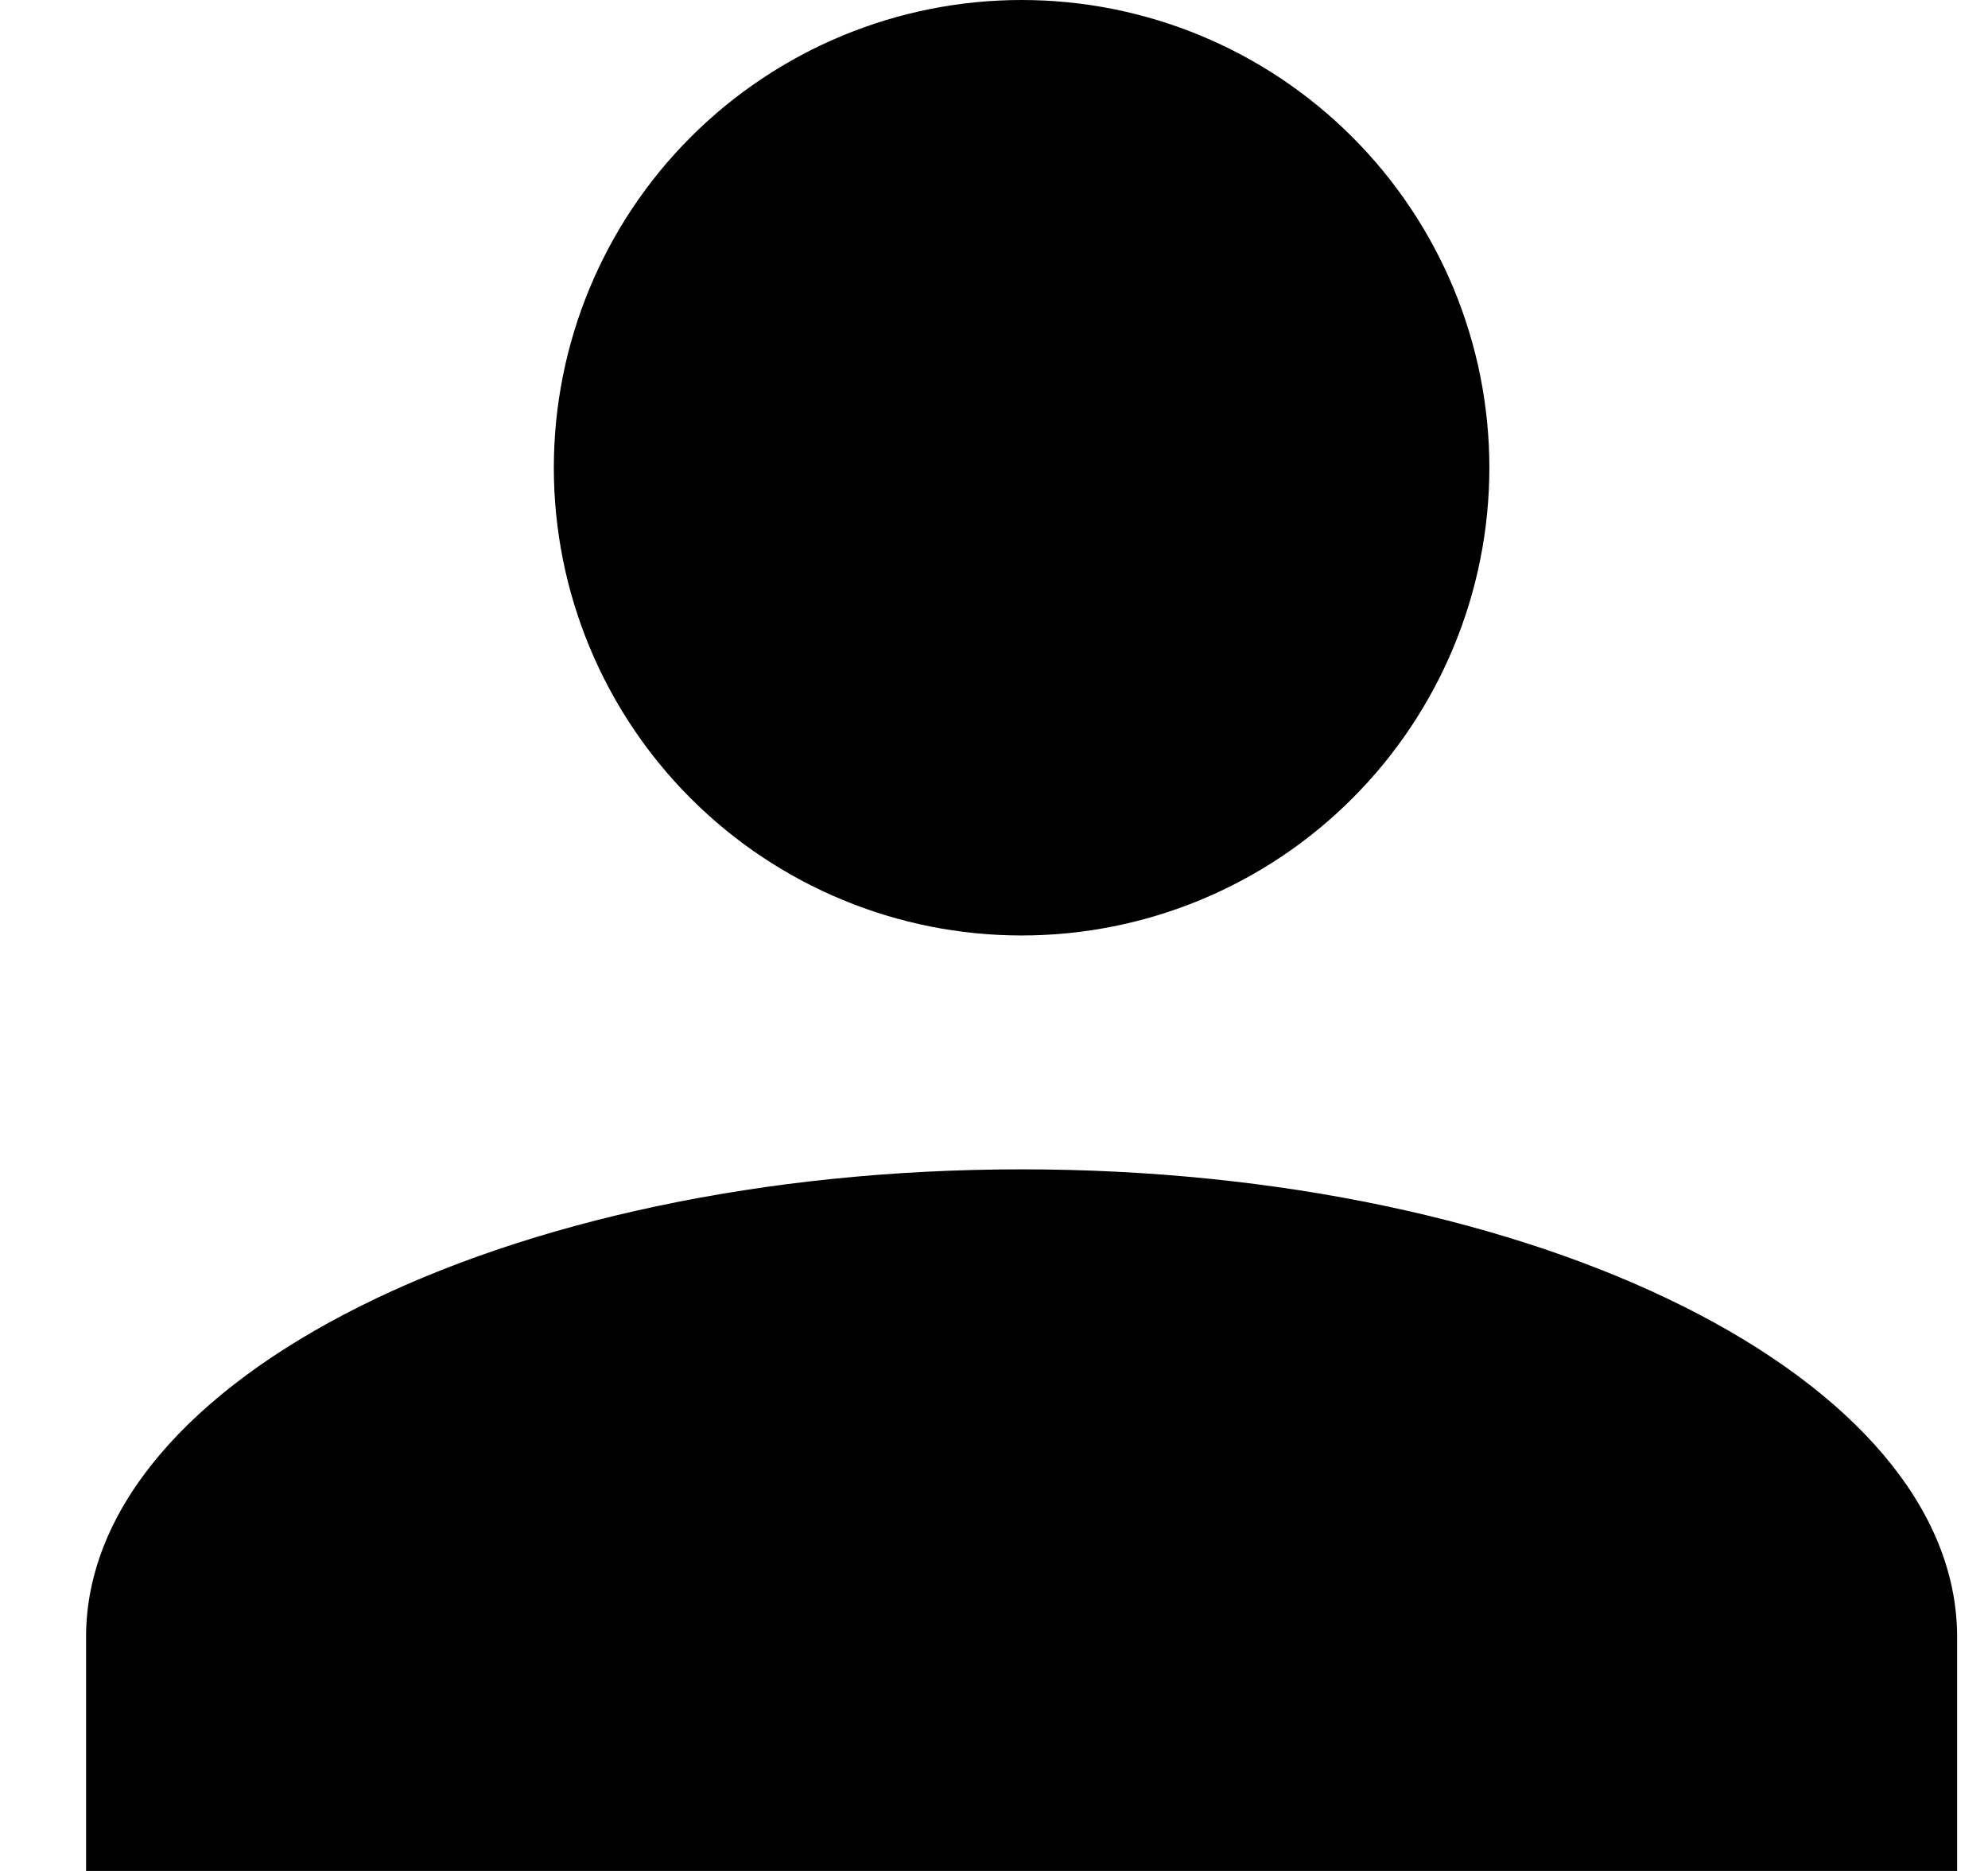
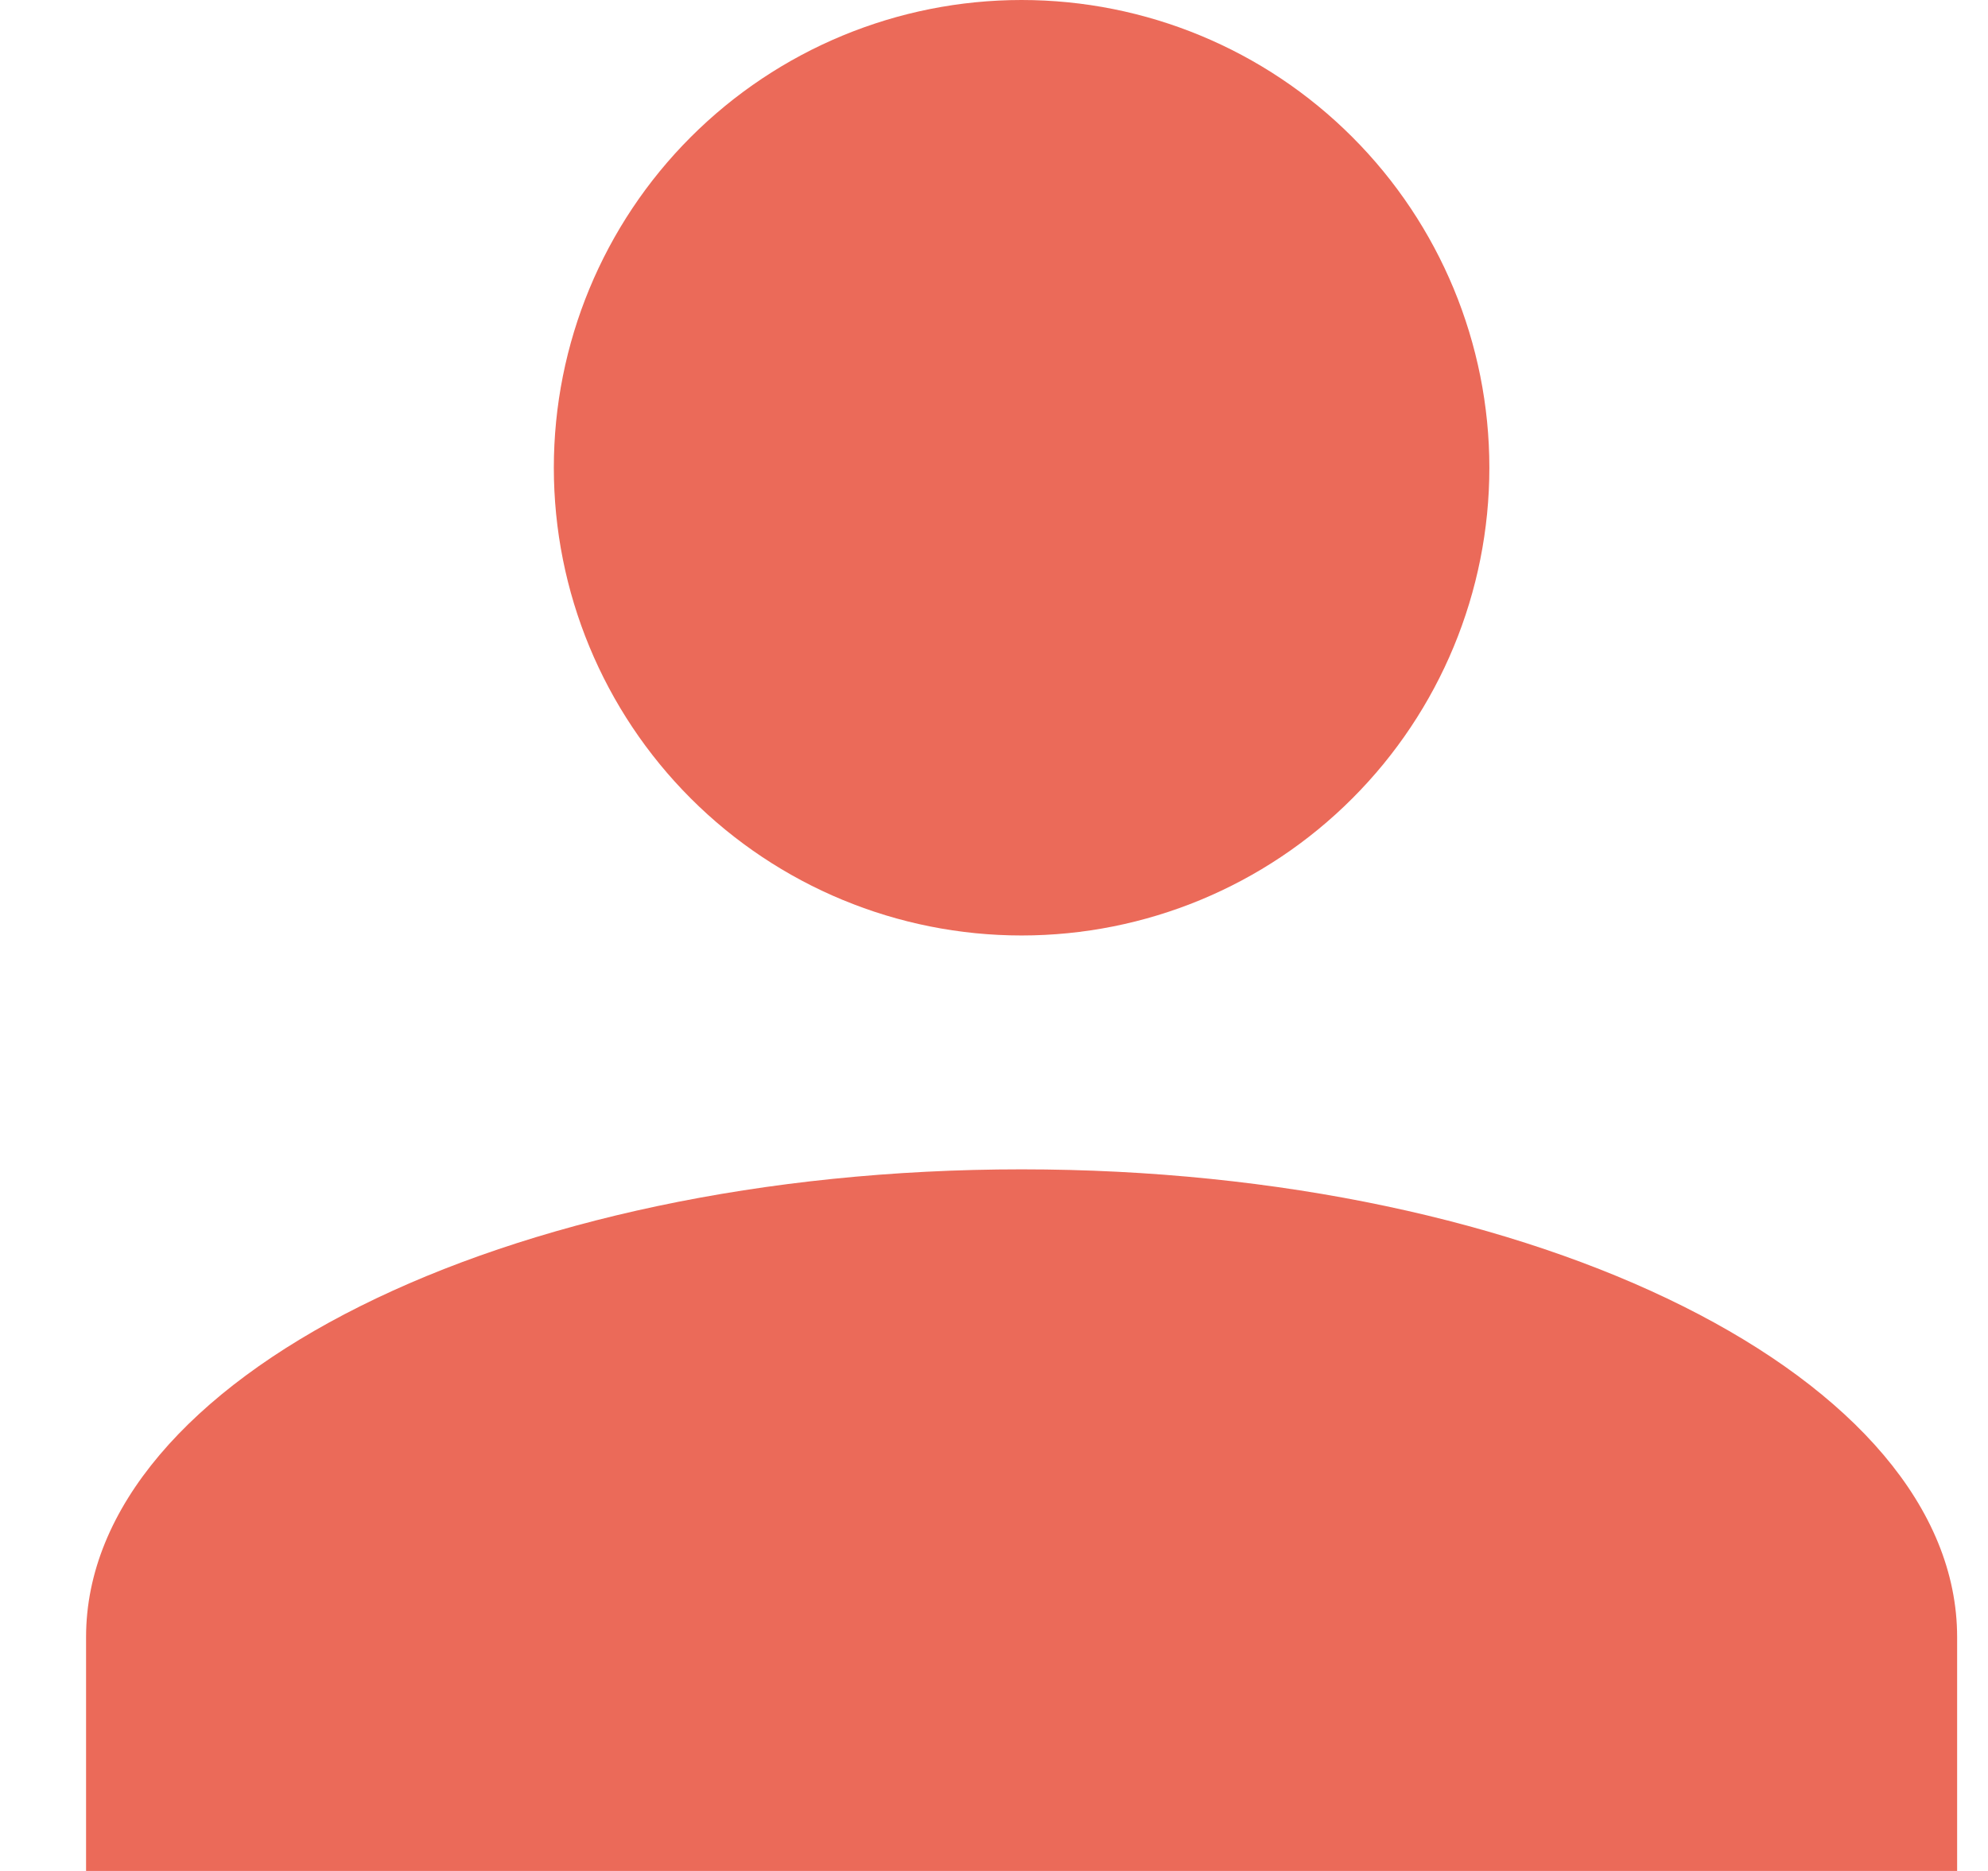
<svg xmlns="http://www.w3.org/2000/svg" width="17" height="16" viewBox="0 0 17 16" fill="none">
-   <path d="M8.736 0C9.797 0 10.814 0.421 11.564 1.172C12.314 1.922 12.736 2.939 12.736 4C12.736 5.061 12.314 6.078 11.564 6.828C10.814 7.579 9.797 8 8.736 8C7.675 8 6.658 7.579 5.907 6.828C5.157 6.078 4.736 5.061 4.736 4C4.736 2.939 5.157 1.922 5.907 1.172C6.658 0.421 7.675 0 8.736 0ZM8.736 10C13.156 10 16.736 11.79 16.736 14V16H0.736V14C0.736 11.79 4.316 10 8.736 10Z" fill="black" />
+   <path d="M8.736 0C9.797 0 10.814 0.421 11.564 1.172C12.314 1.922 12.736 2.939 12.736 4C12.736 5.061 12.314 6.078 11.564 6.828C10.814 7.579 9.797 8 8.736 8C7.675 8 6.658 7.579 5.907 6.828C5.157 6.078 4.736 5.061 4.736 4C4.736 2.939 5.157 1.922 5.907 1.172C6.658 0.421 7.675 0 8.736 0ZM8.736 10C13.156 10 16.736 11.79 16.736 14V16H0.736V14C0.736 11.79 4.316 10 8.736 10Z" fill="#EB6A59" />
</svg>
